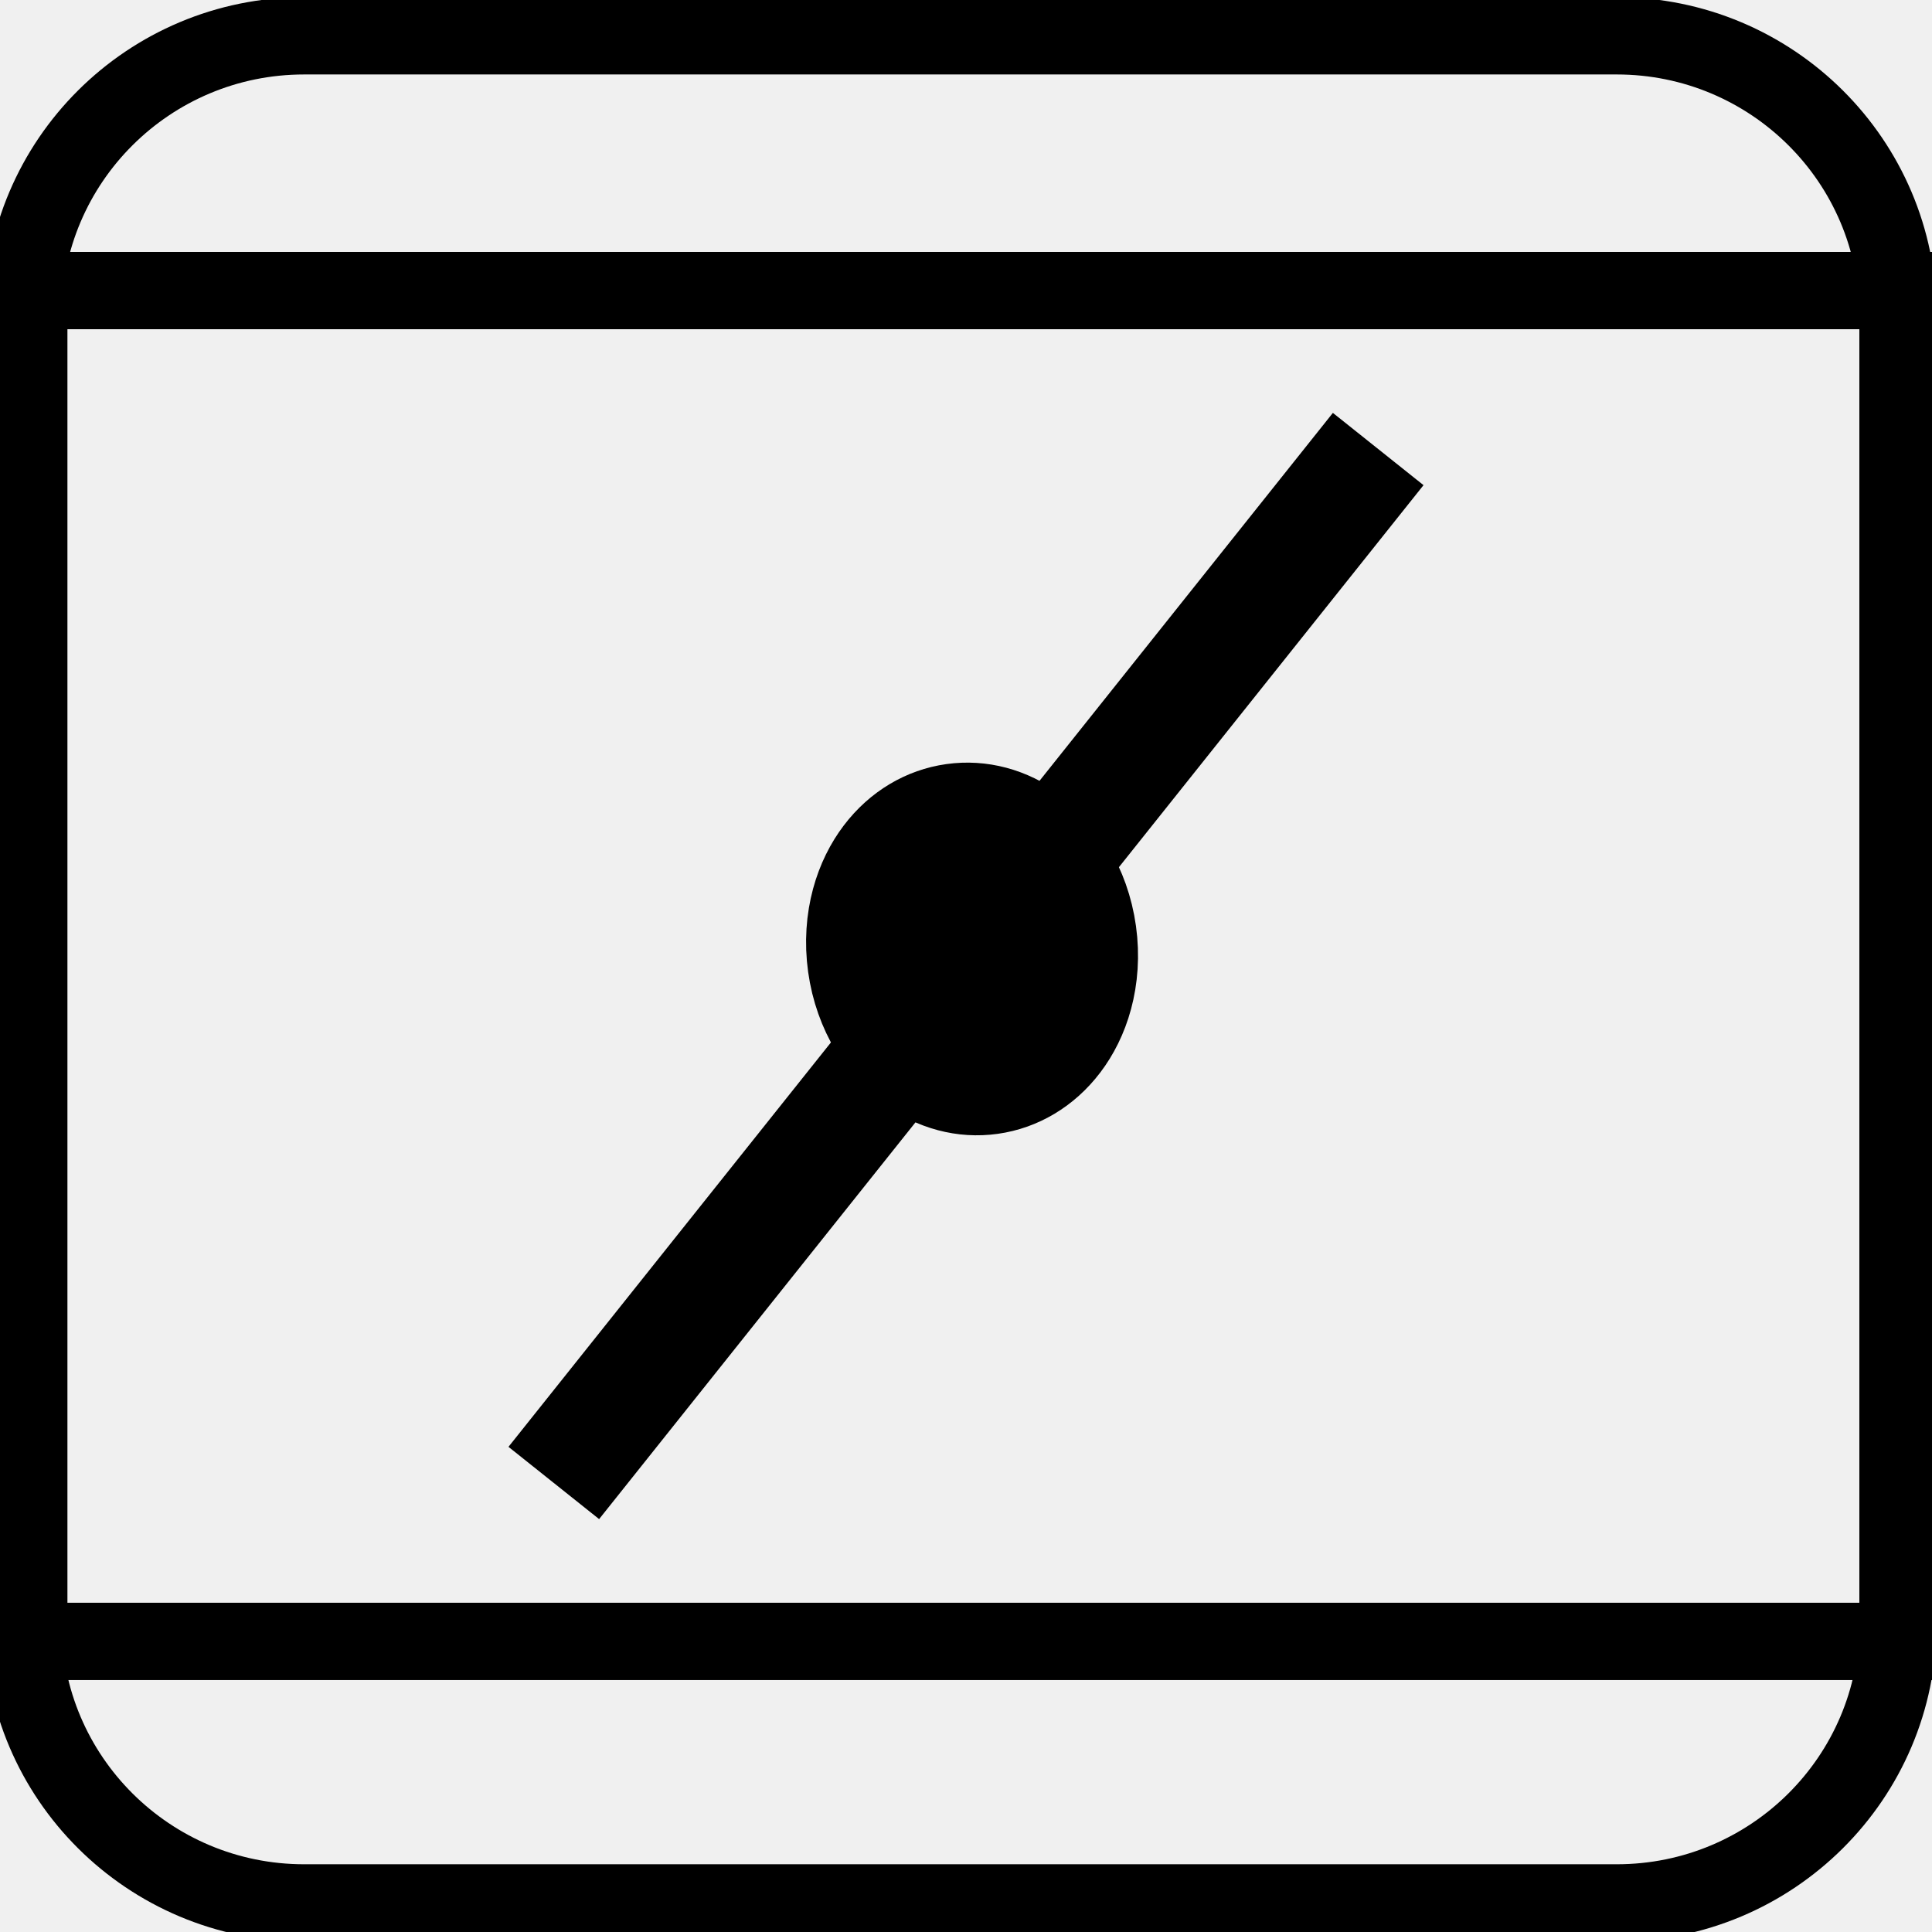
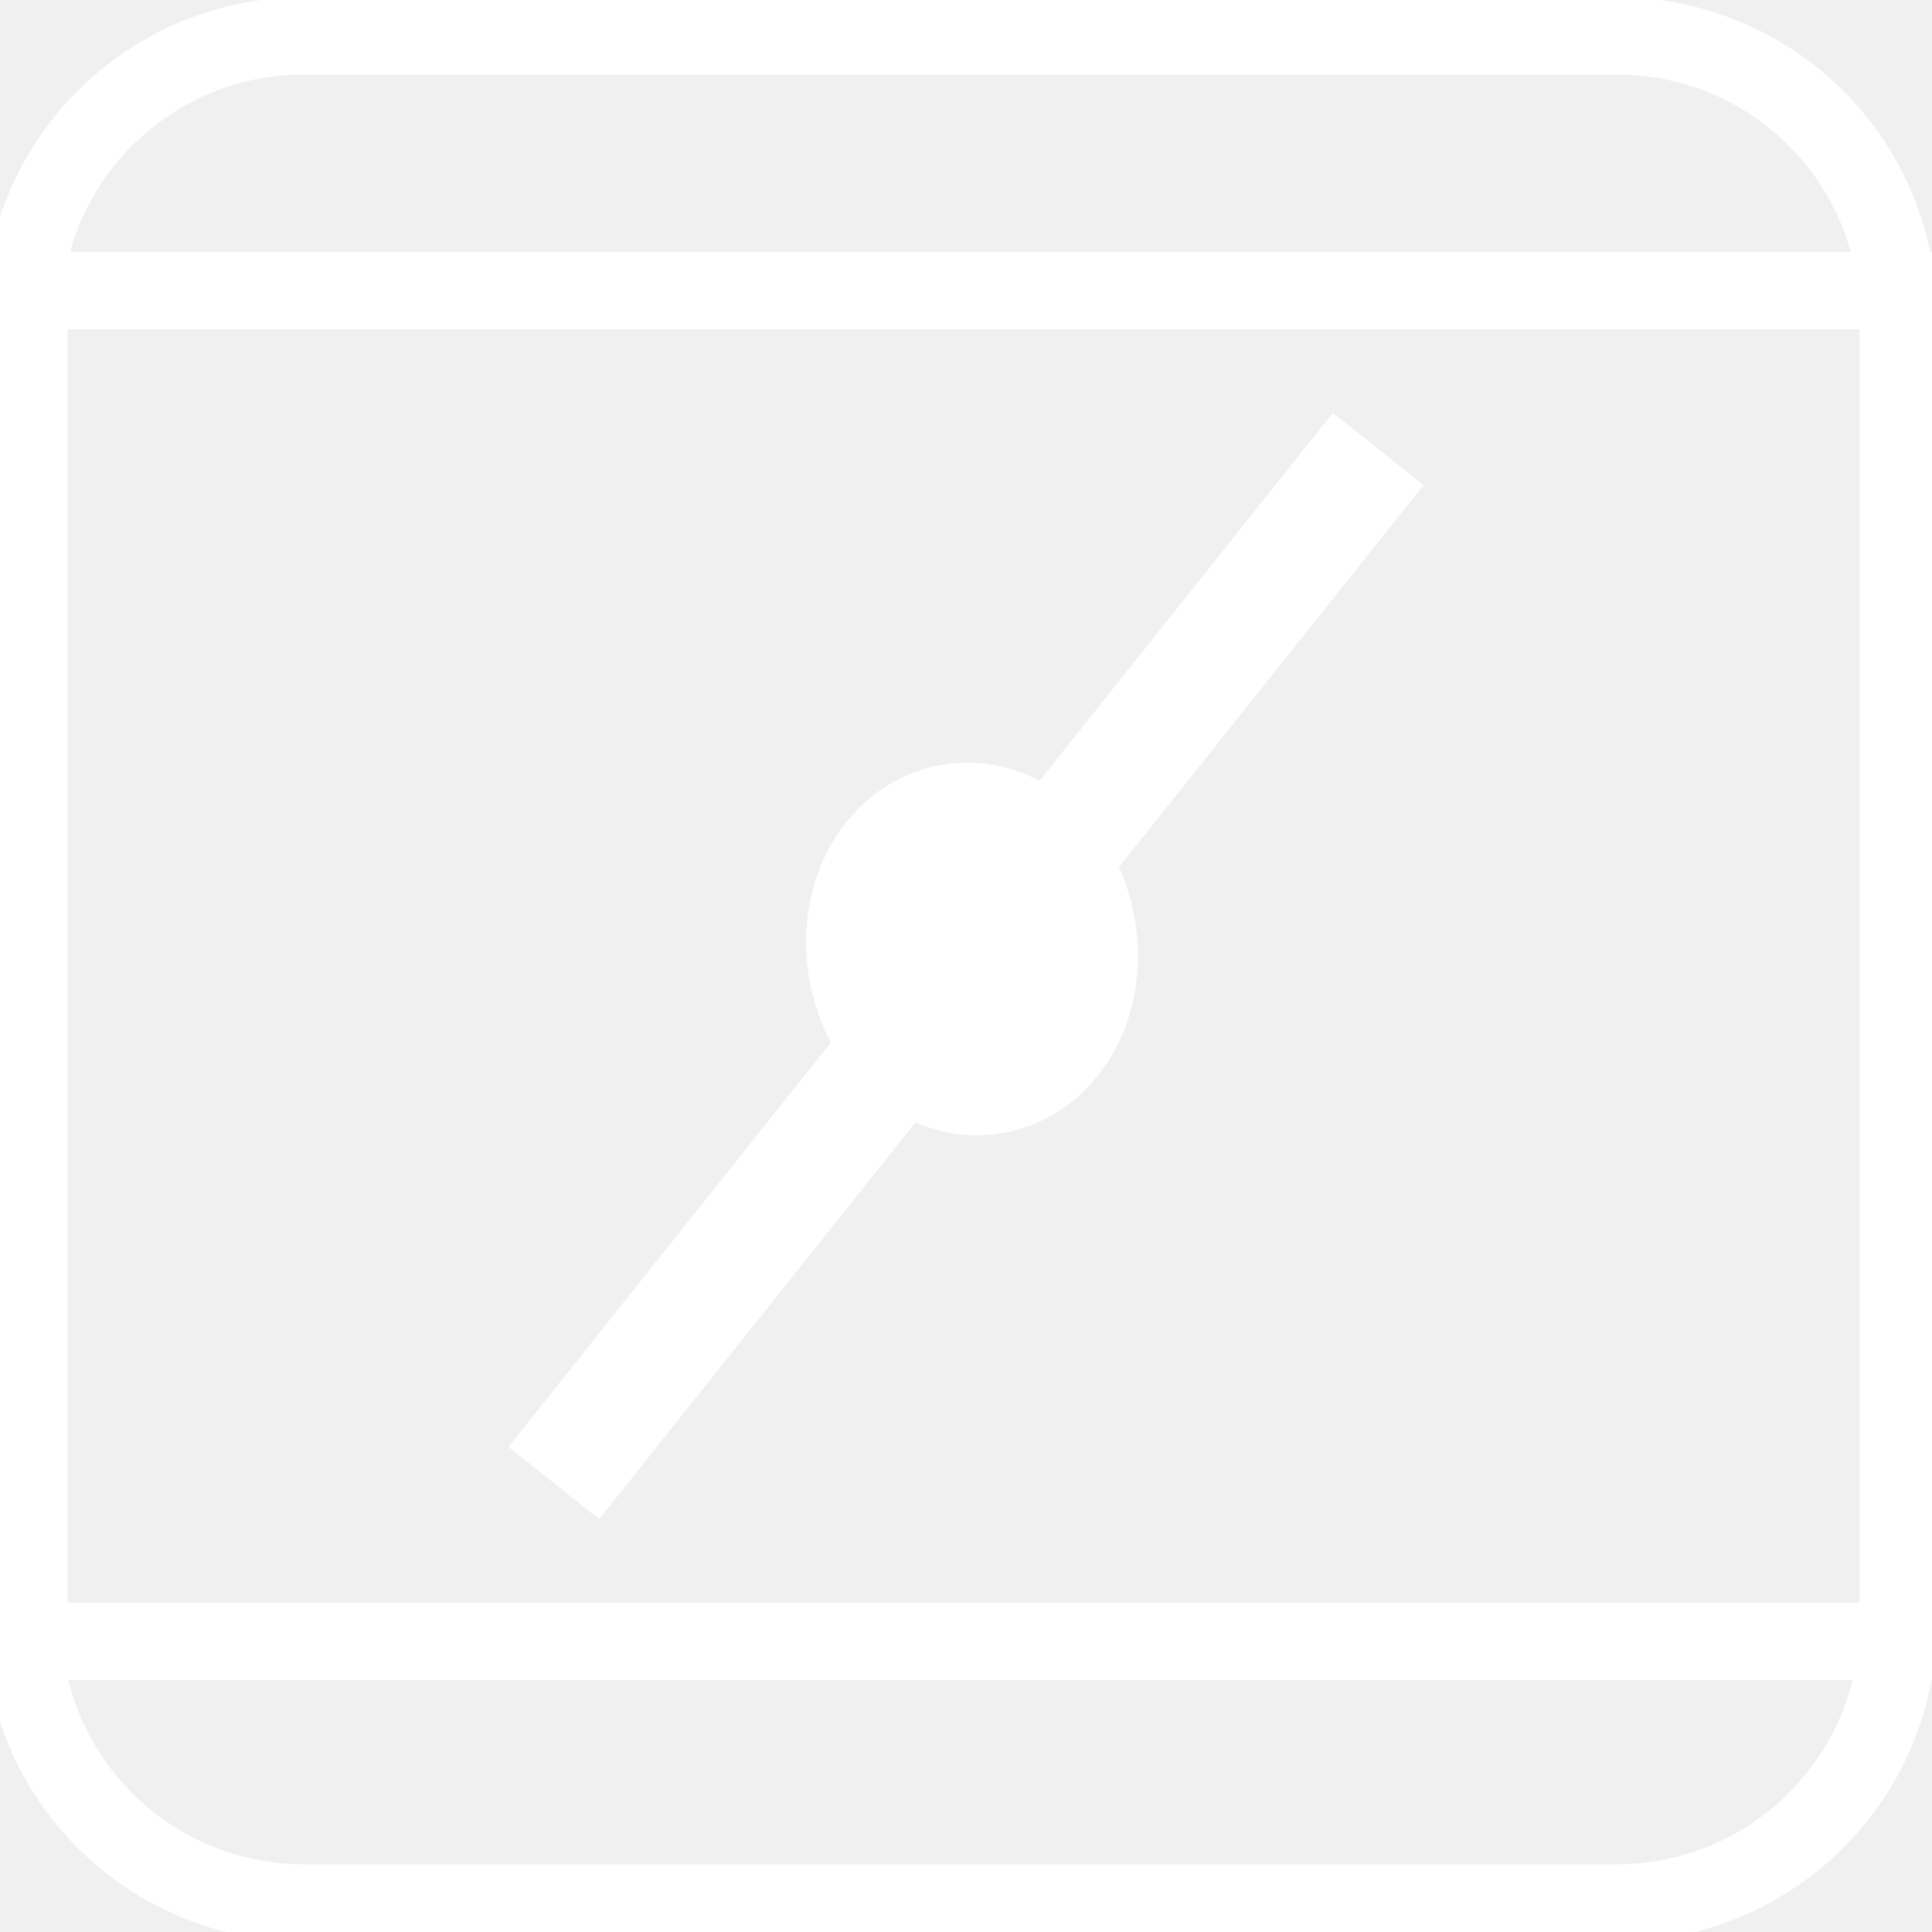
<svg xmlns="http://www.w3.org/2000/svg" width="50" height="50">
  <g>
    <g id="svg_1">
-       <path id="svg_12" stroke-width="2" fill="none" d="m7.872,49.247l33.969,0c4.02,0 7.279,-3.245 7.279,-7.248l0,-33.824c0,-4.003 -3.259,-7.248 -7.279,-7.248l-33.969,0c-4.02,0 -7.279,3.245 -7.279,7.248l0,33.824c0,4.003 3.259,7.248 7.279,7.248z" stroke="#000000" />
+       <path id="svg_12" stroke-width="2" fill="none" d="m7.872,49.247l33.969,0c4.02,0 7.279,-3.245 7.279,-7.248l0,-33.824c0,-4.003 -3.259,-7.248 -7.279,-7.248l-33.969,0c-4.02,0 -7.279,3.245 -7.279,7.248l0,33.824c0,4.003 3.259,7.248 7.279,7.248z" stroke="#ffffff" />
      <g id="svg_33">
-         <line stroke-linecap="undefined" stroke-linejoin="undefined" id="svg_30" y2="36.799" x2="12.607" y1="13.201" x1="37.393" fill="none" stroke="#000" stroke-width="3" transform="rotate(-7.84002 25 25)" />
-         <ellipse ry="0.63" rx="0.853" id="svg_31" cy="19.407" cx="15.761" fill="#000000" transform="rotate(-7.84002 25.1564 24.5607) matrix(-3.16603 0.00752658 0.00557446 4.27476 74.9484 -58.5197)" stroke="#000" />
+         <line stroke-linecap="undefined" stroke-linejoin="undefined" id="svg_30" y2="36.799" x2="12.607" y1="13.201" x1="37.393" fill="none" stroke="#ffffff" stroke-width="3" transform="rotate(-7.84002 25 25)" />
+         <ellipse ry="0.63" rx="0.853" id="svg_31" cy="19.407" cx="15.761" fill="#ffffff" transform="rotate(-7.84002 25.1564 24.5607) matrix(-3.16603 0.00752658 0.00557446 4.27476 74.9484 -58.5197)" stroke="#ffffff" />
      </g>
-       <rect fill="none" stroke-width="2" x="0.745" y="7.52" width="48.51" height="34.959" id="svg_35" stroke="#000000" />
+       <rect fill="none" stroke-width="2" x="0.745" y="7.52" width="48.51" height="34.959" id="svg_35" stroke="#ffffff" />
    </g>
  </g>
</svg>
